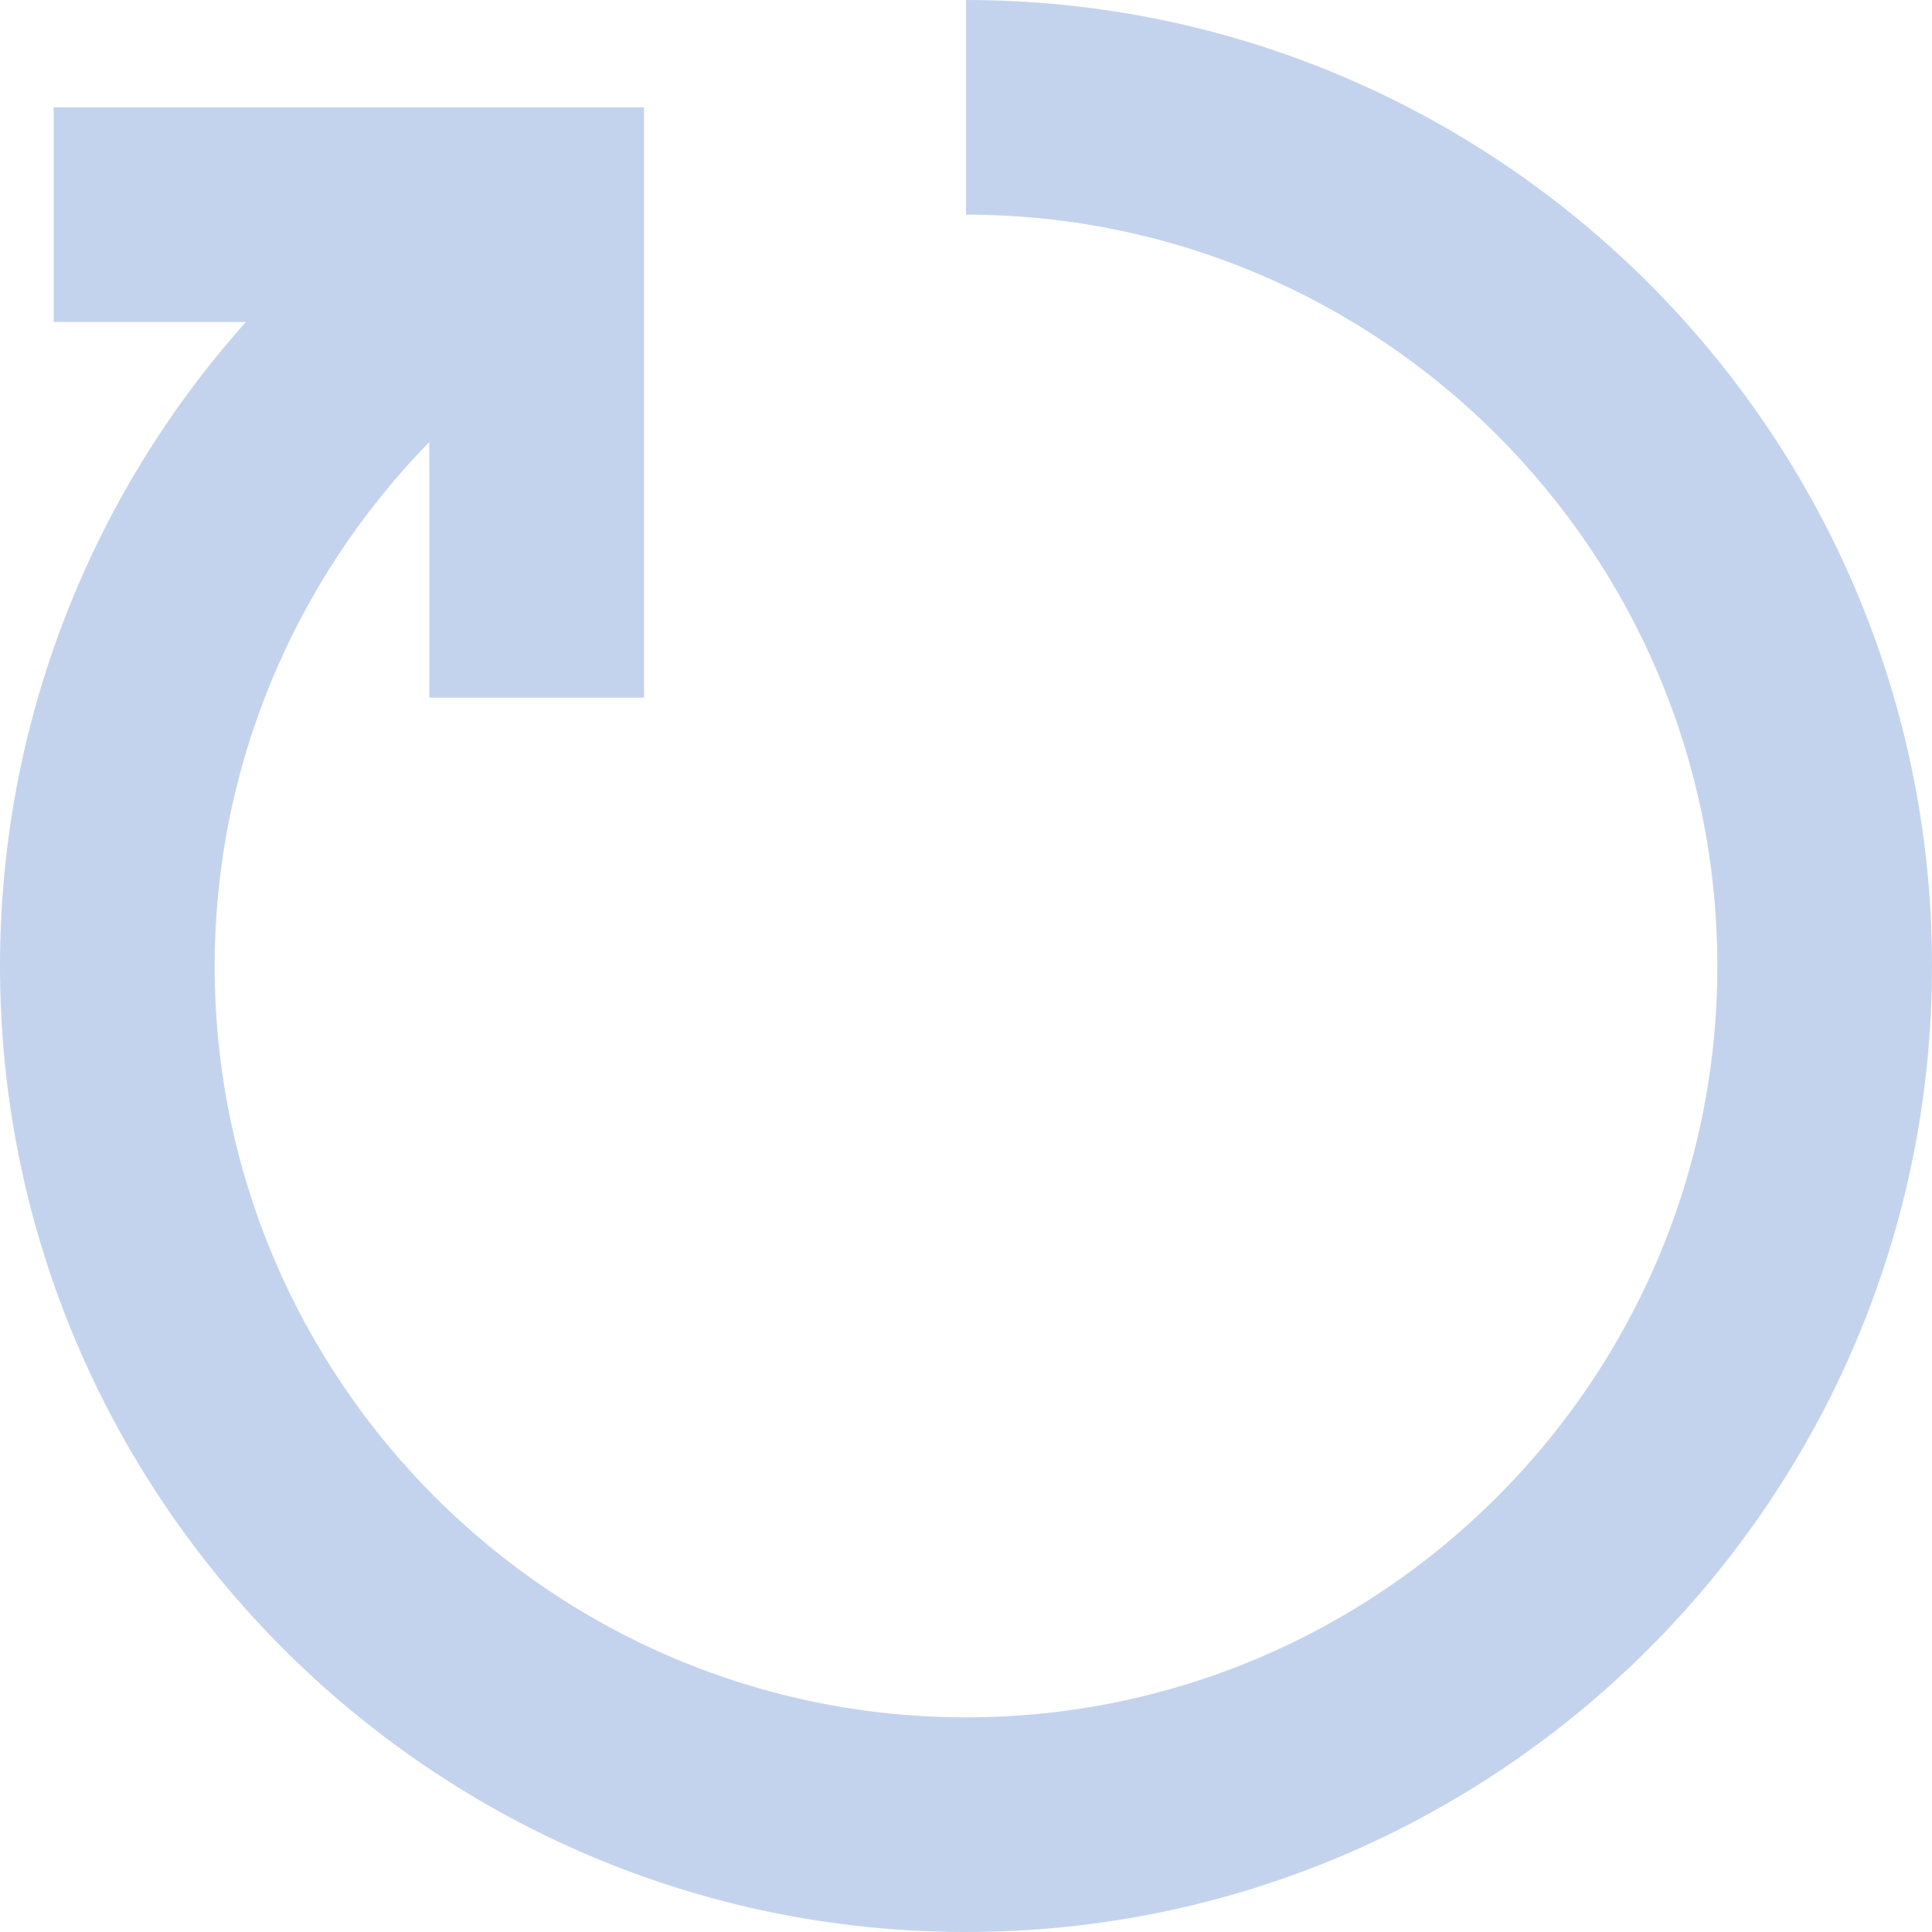
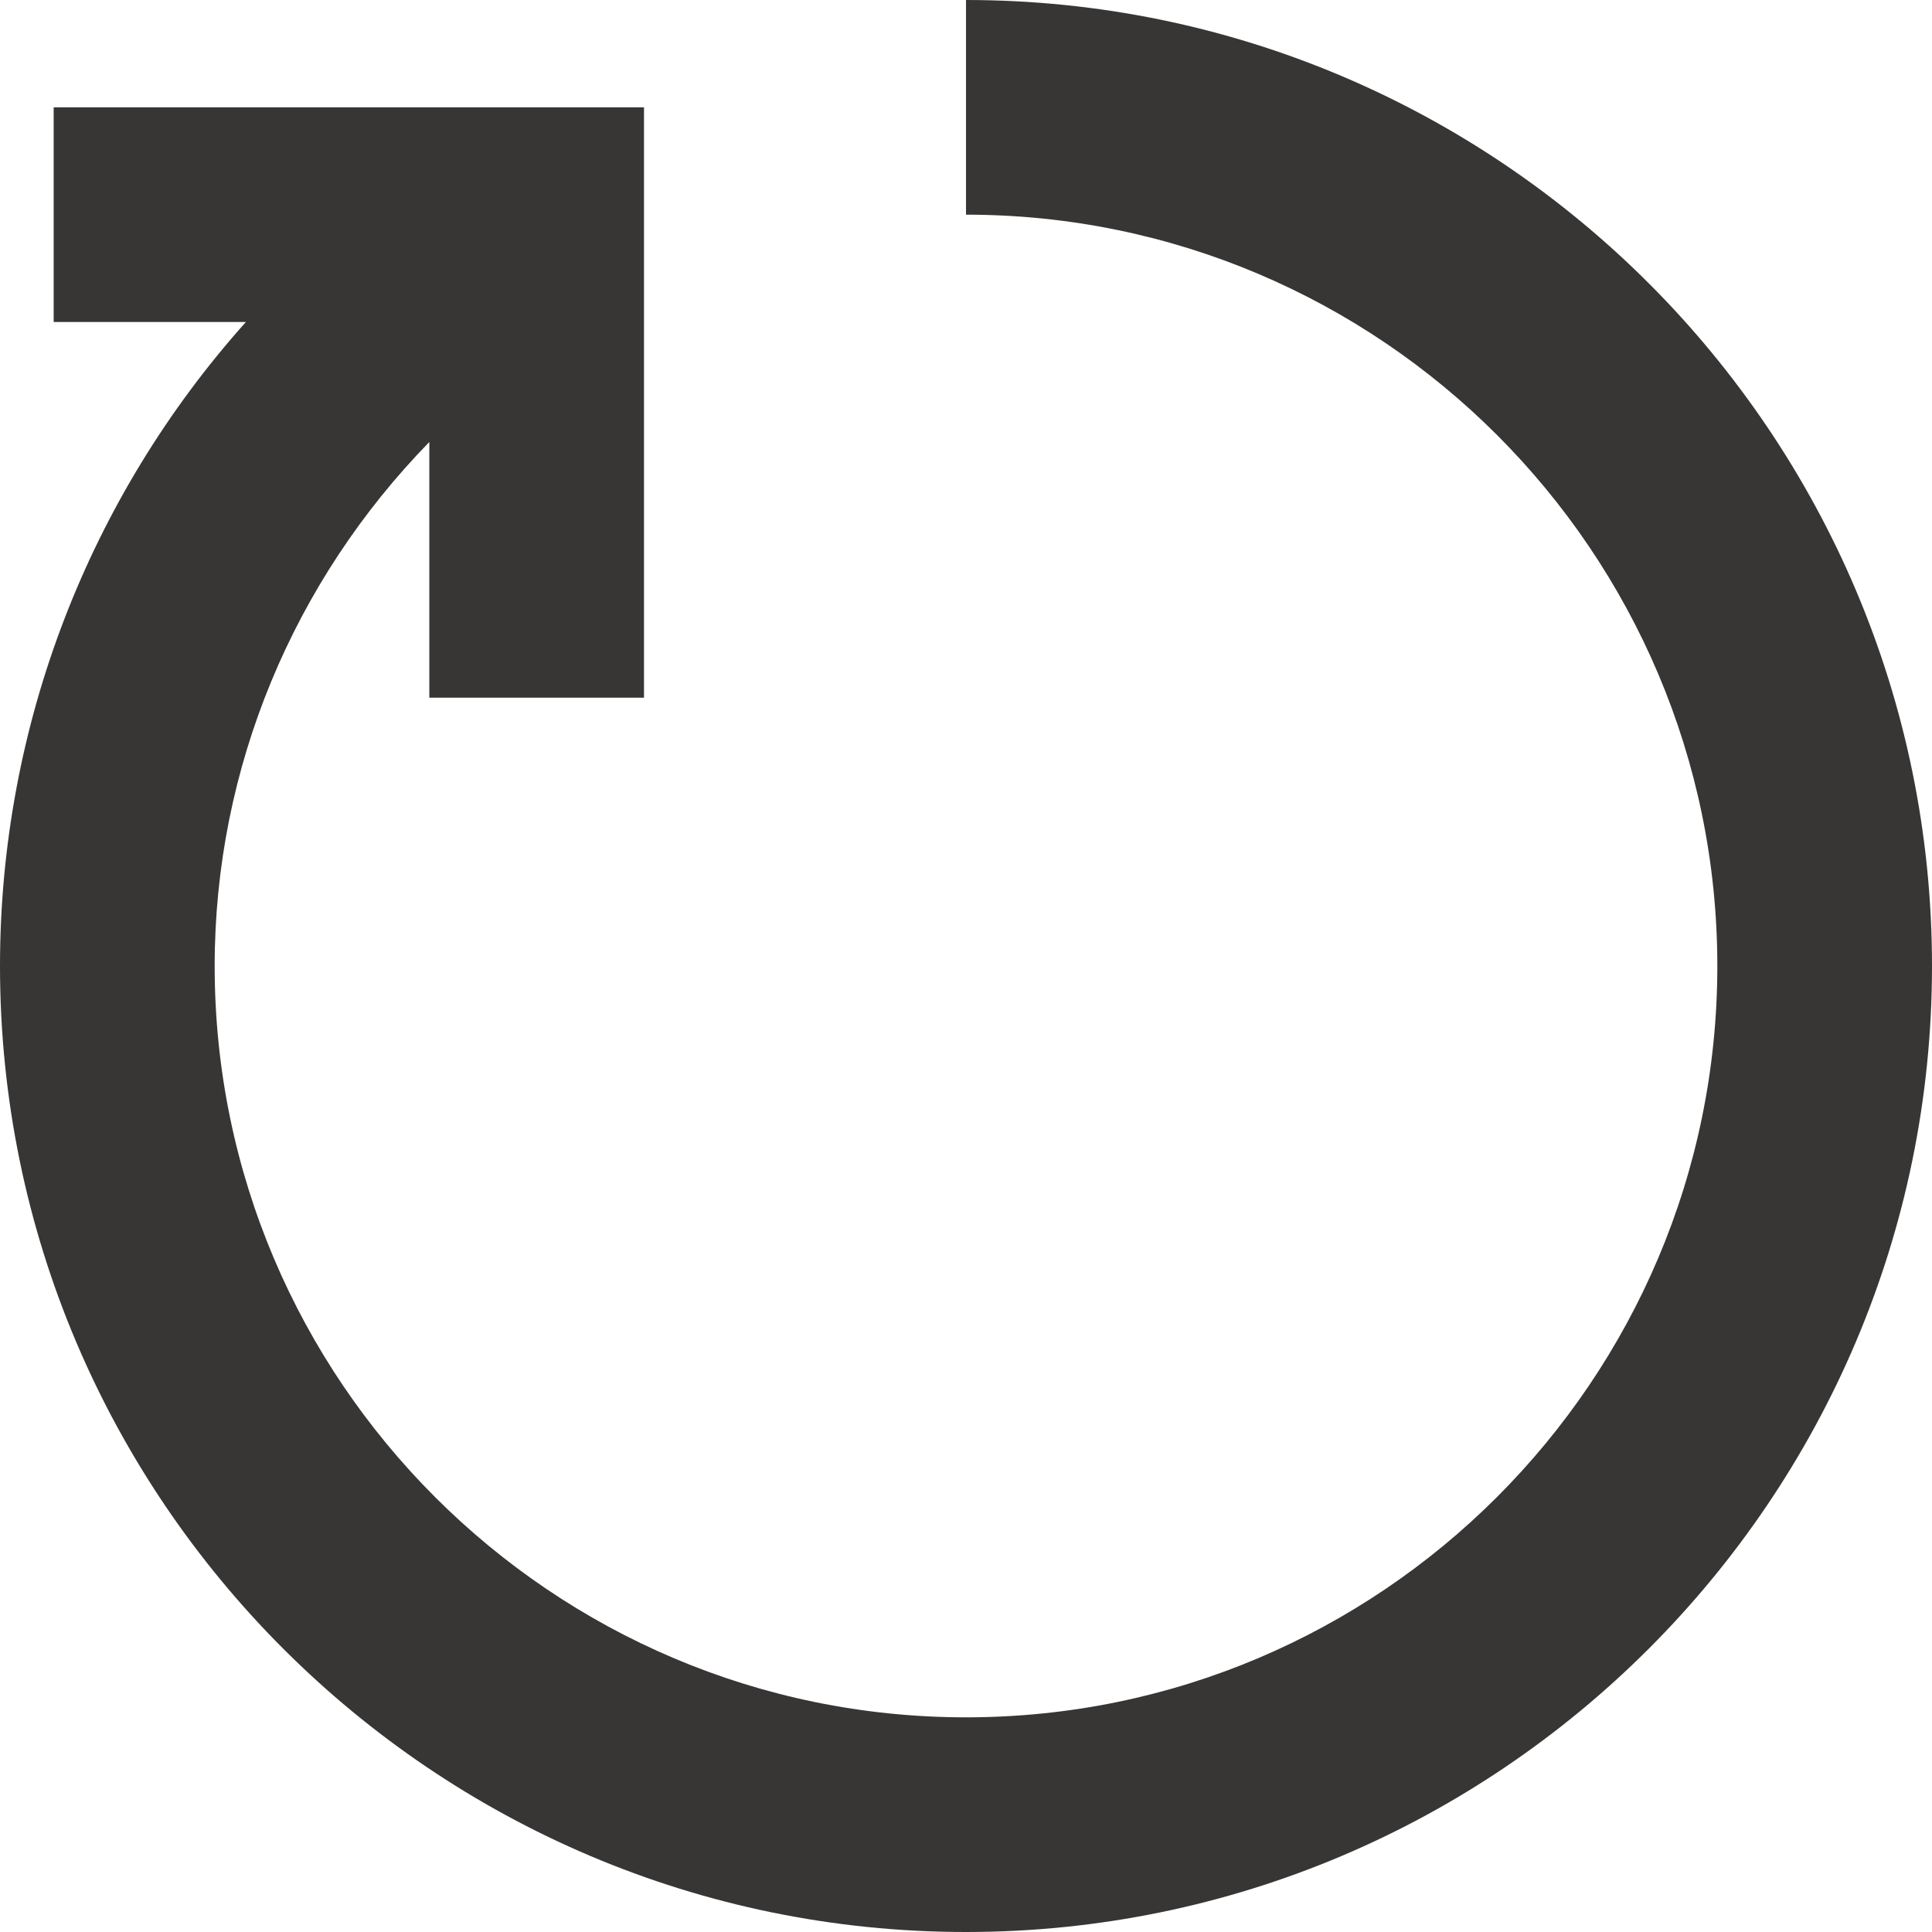
- <svg xmlns="http://www.w3.org/2000/svg" fill="#C4D3ED" width="800px" height="800px" viewBox="0 0 1920 1920">
+ <svg xmlns="http://www.w3.org/2000/svg" fill="#383535" width="800px" height="800px" viewBox="0 0 1920 1920">
  <path d="M960 0v213.333c411.627 0 746.667 334.934 746.667 746.667S1371.627 1706.667 960 1706.667 213.333 1371.733 213.333 960c0-197.013 78.4-382.507 213.334-520.747v254.08H640V106.667H53.333V320h191.04C88.64 494.08 0 720.96 0 960c0 529.28 430.613 960 960 960s960-430.72 960-960S1489.387 0 960 0" fill-rule="evenodd" />
</svg>
